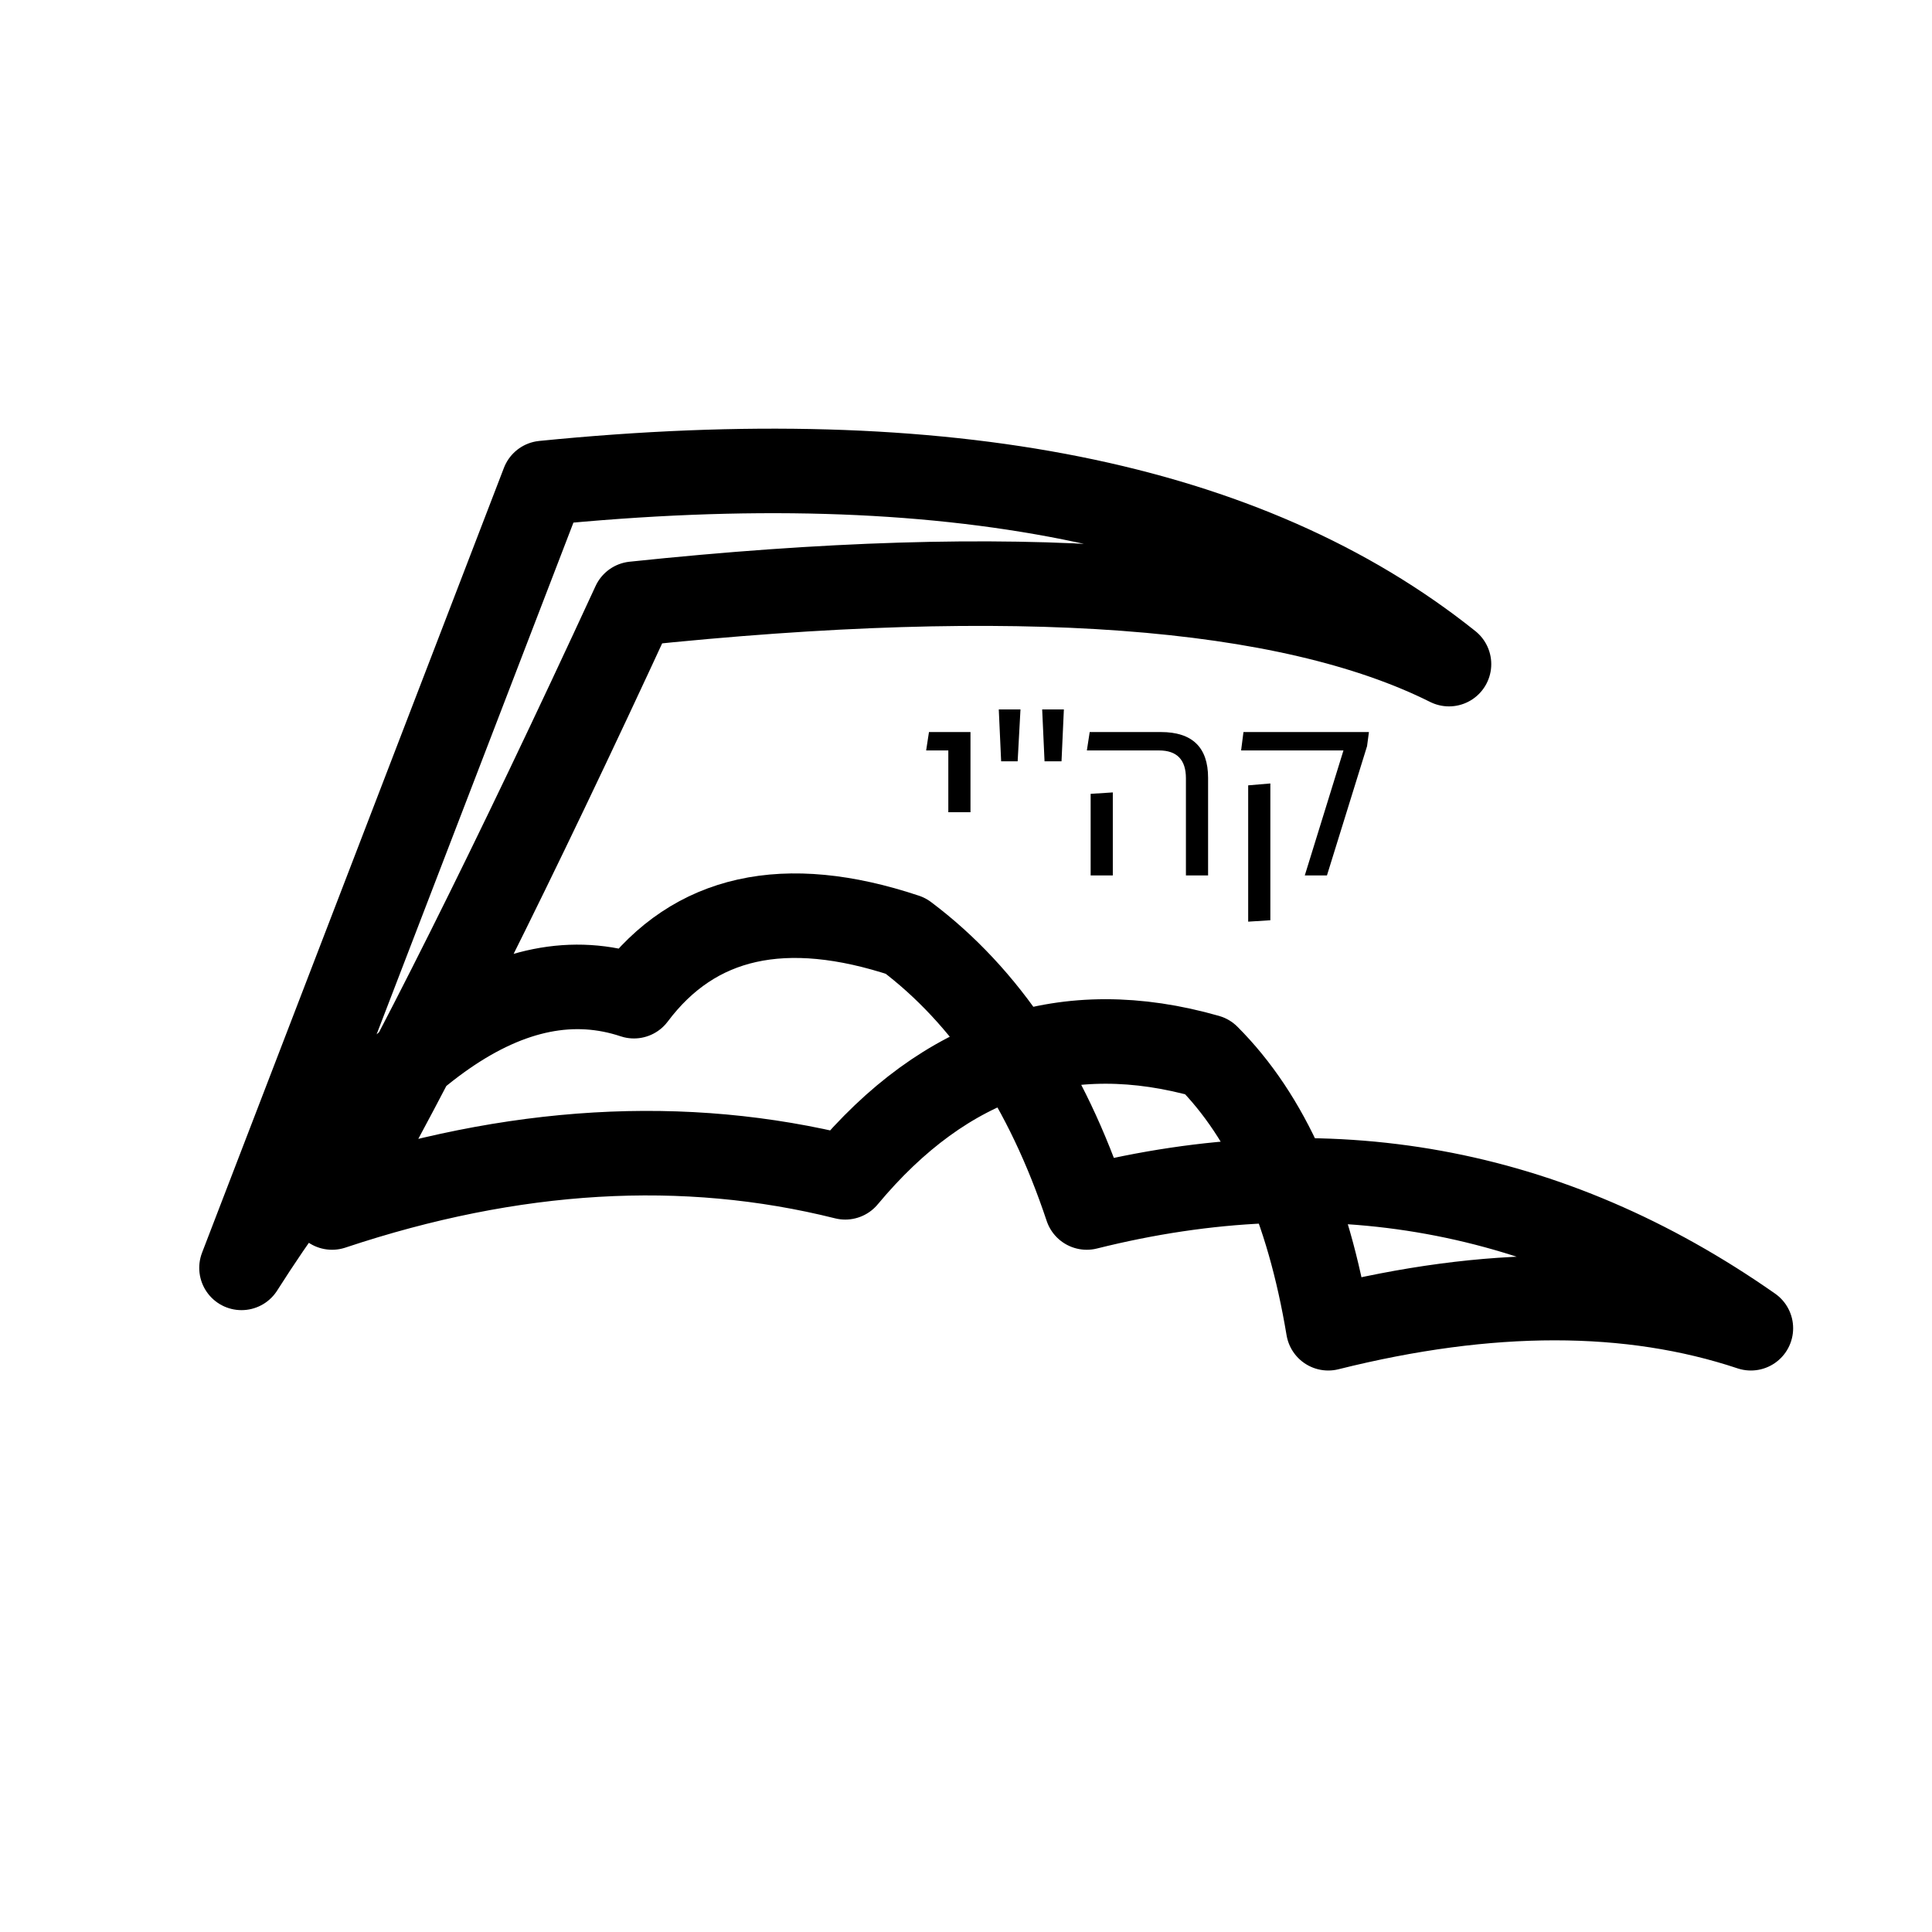
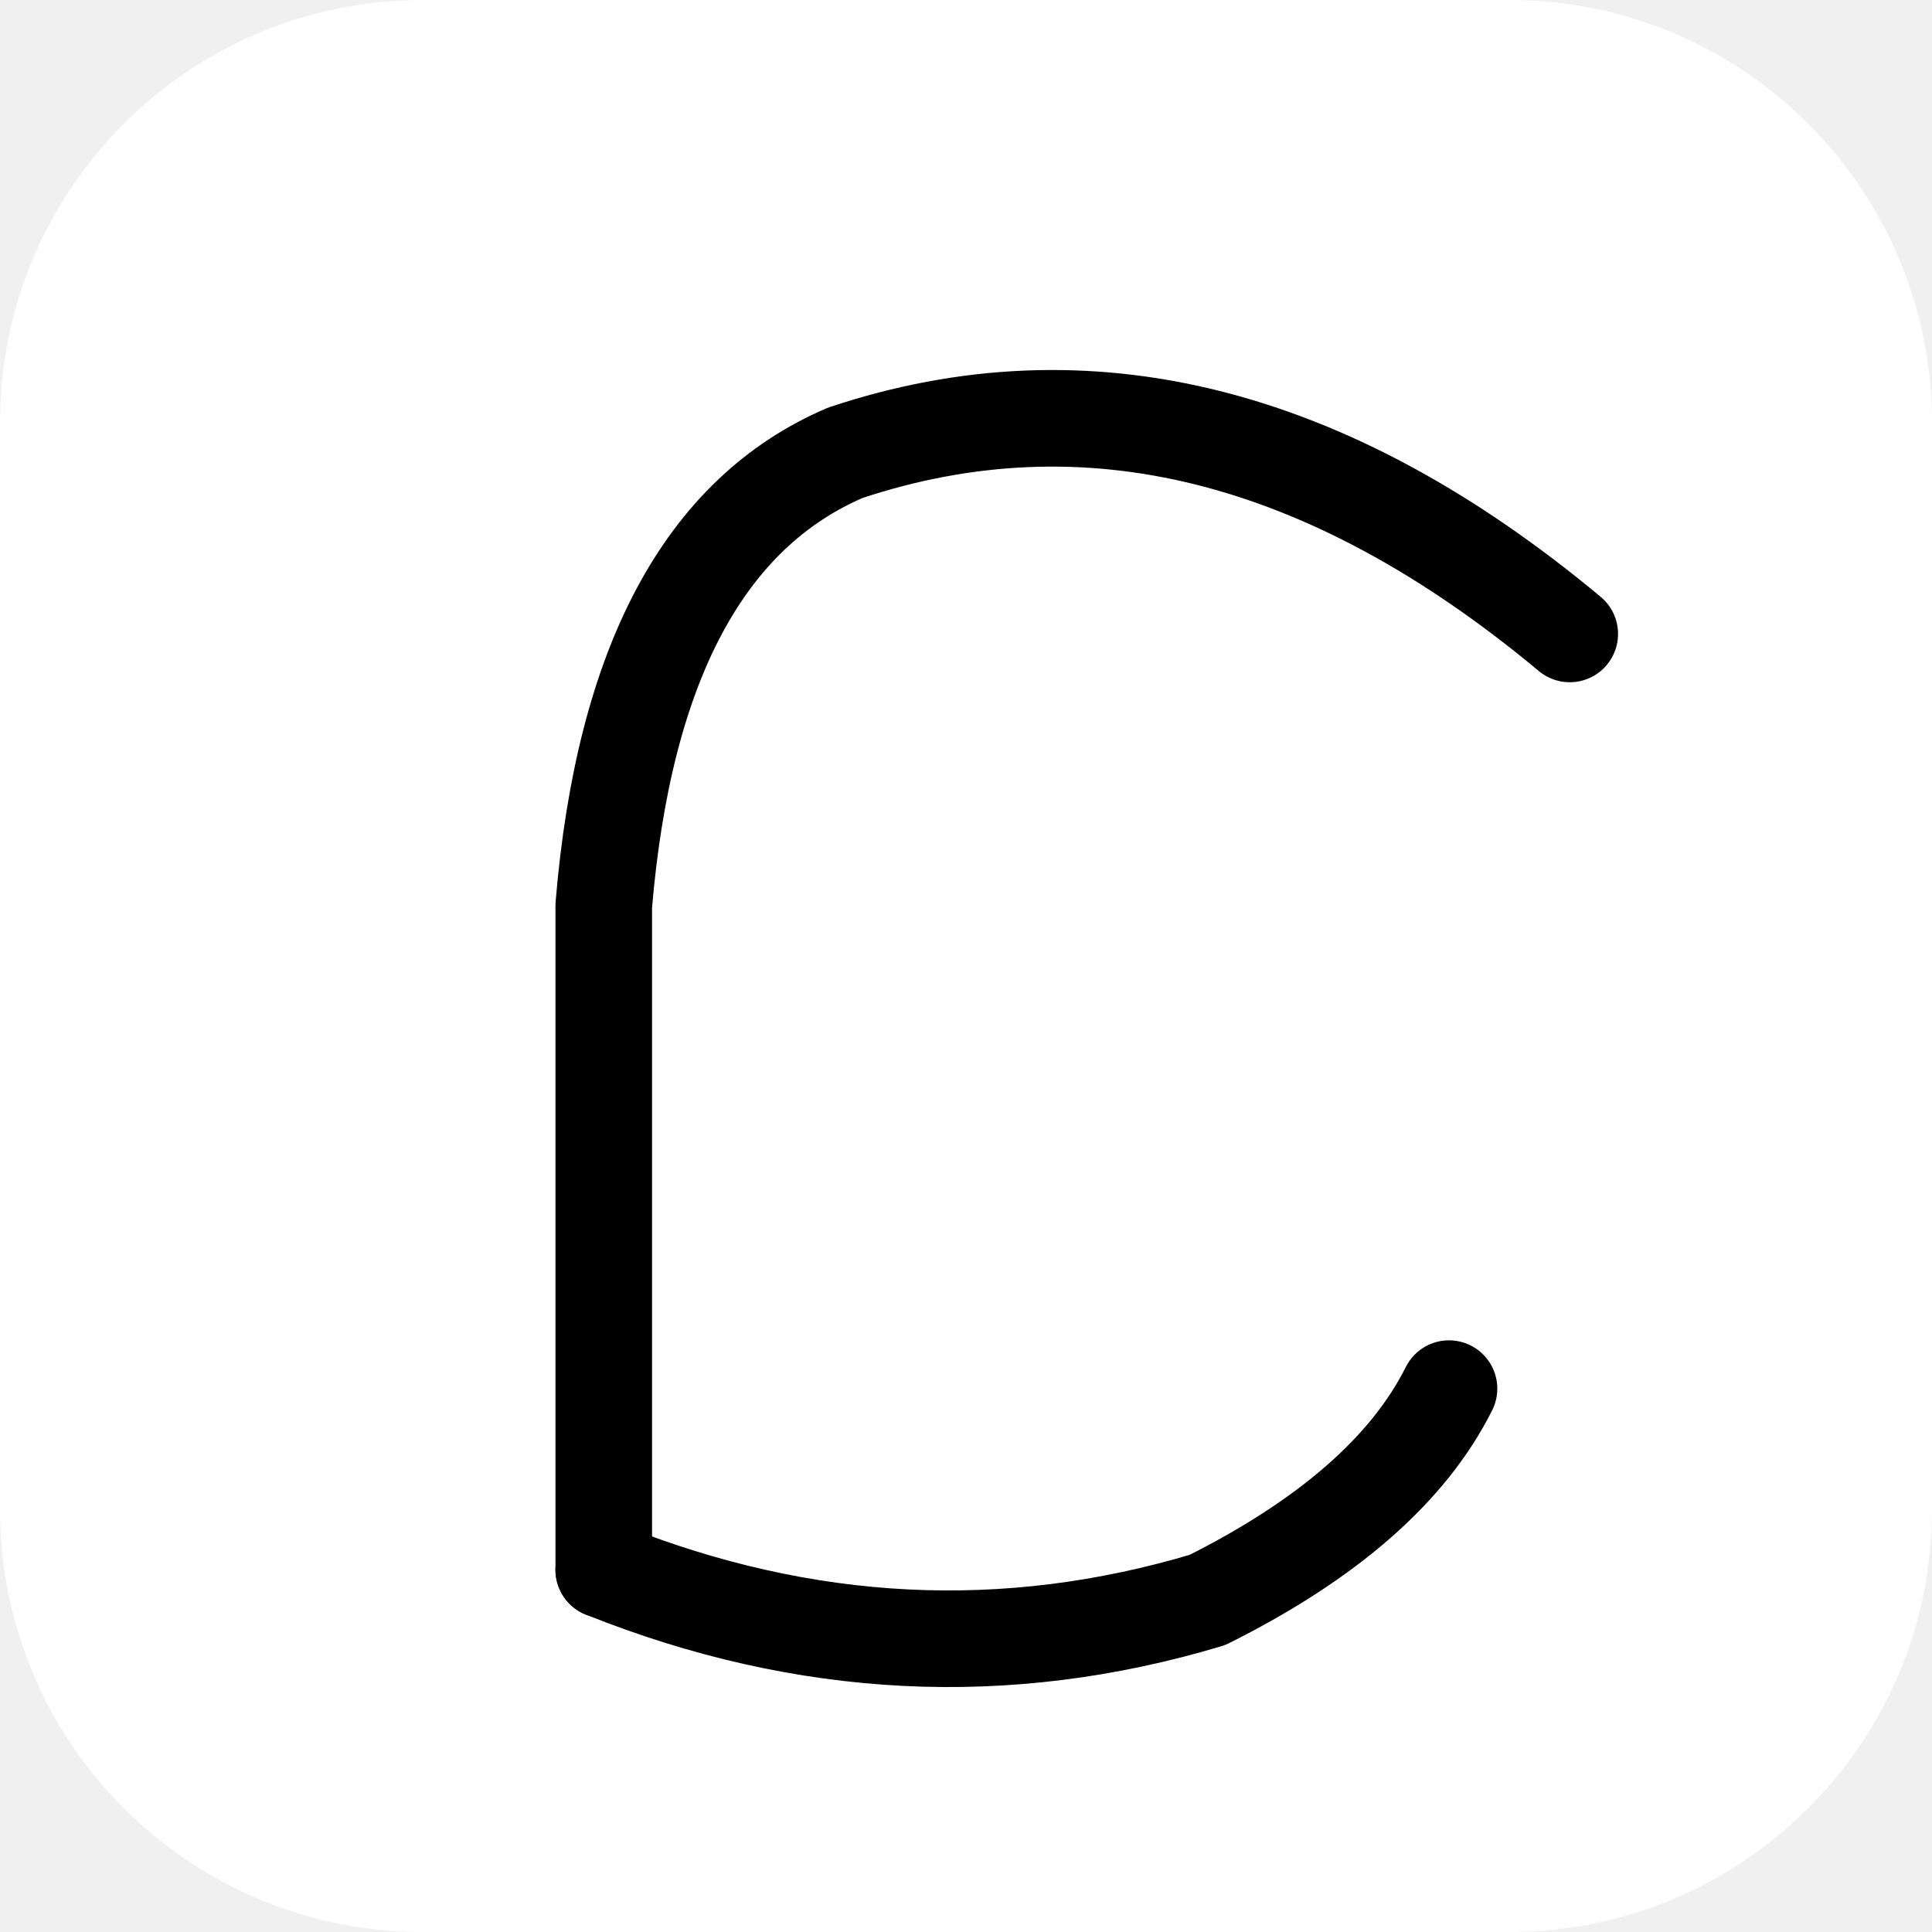
<svg xmlns="http://www.w3.org/2000/svg" viewBox="0 0 64 64" role="img" aria-label="Kehilat Yaakov favicon">
-   <rect width="64" height="64" fill="#ffffff" />
-   <path d="M8 42 Q18 16 18 16 Q38 14 48 22 Q40 18 21 20 Q15 33 11 40 Q20 37 28 39 Q33 33 40 35 Q43 38 44 44 Q52 42 58 44 Q48 37 36 40 Q34 34 30 31 Q24 29 21 33 Q15 31 8 42 Z" fill="none" stroke="#000000" stroke-width="2.8" stroke-linecap="round" stroke-linejoin="round" />
-   <text x="38" y="29" text-anchor="middle" font-size="8" font-family="'Arial Hebrew', 'Noto Sans Hebrew', Arial, sans-serif" direction="rtl" fill="#000000">
-     קה"י
-   </text>
+   <rect width="64" height="64" rx="14" ry="14" fill="#ffffff" />
+   <path d="M 20,52 L 20,30 Q 21,18 28,15 Q 40,11 52,21" fill="none" stroke="#000000" stroke-width="3.2" stroke-linecap="round" stroke-linejoin="round" />
+   <path d="M 20,52 Q 30,56 40,53 Q 46,50 48,46" fill="none" stroke="#000000" stroke-width="3.2" stroke-linecap="round" stroke-linejoin="round" />
</svg>
